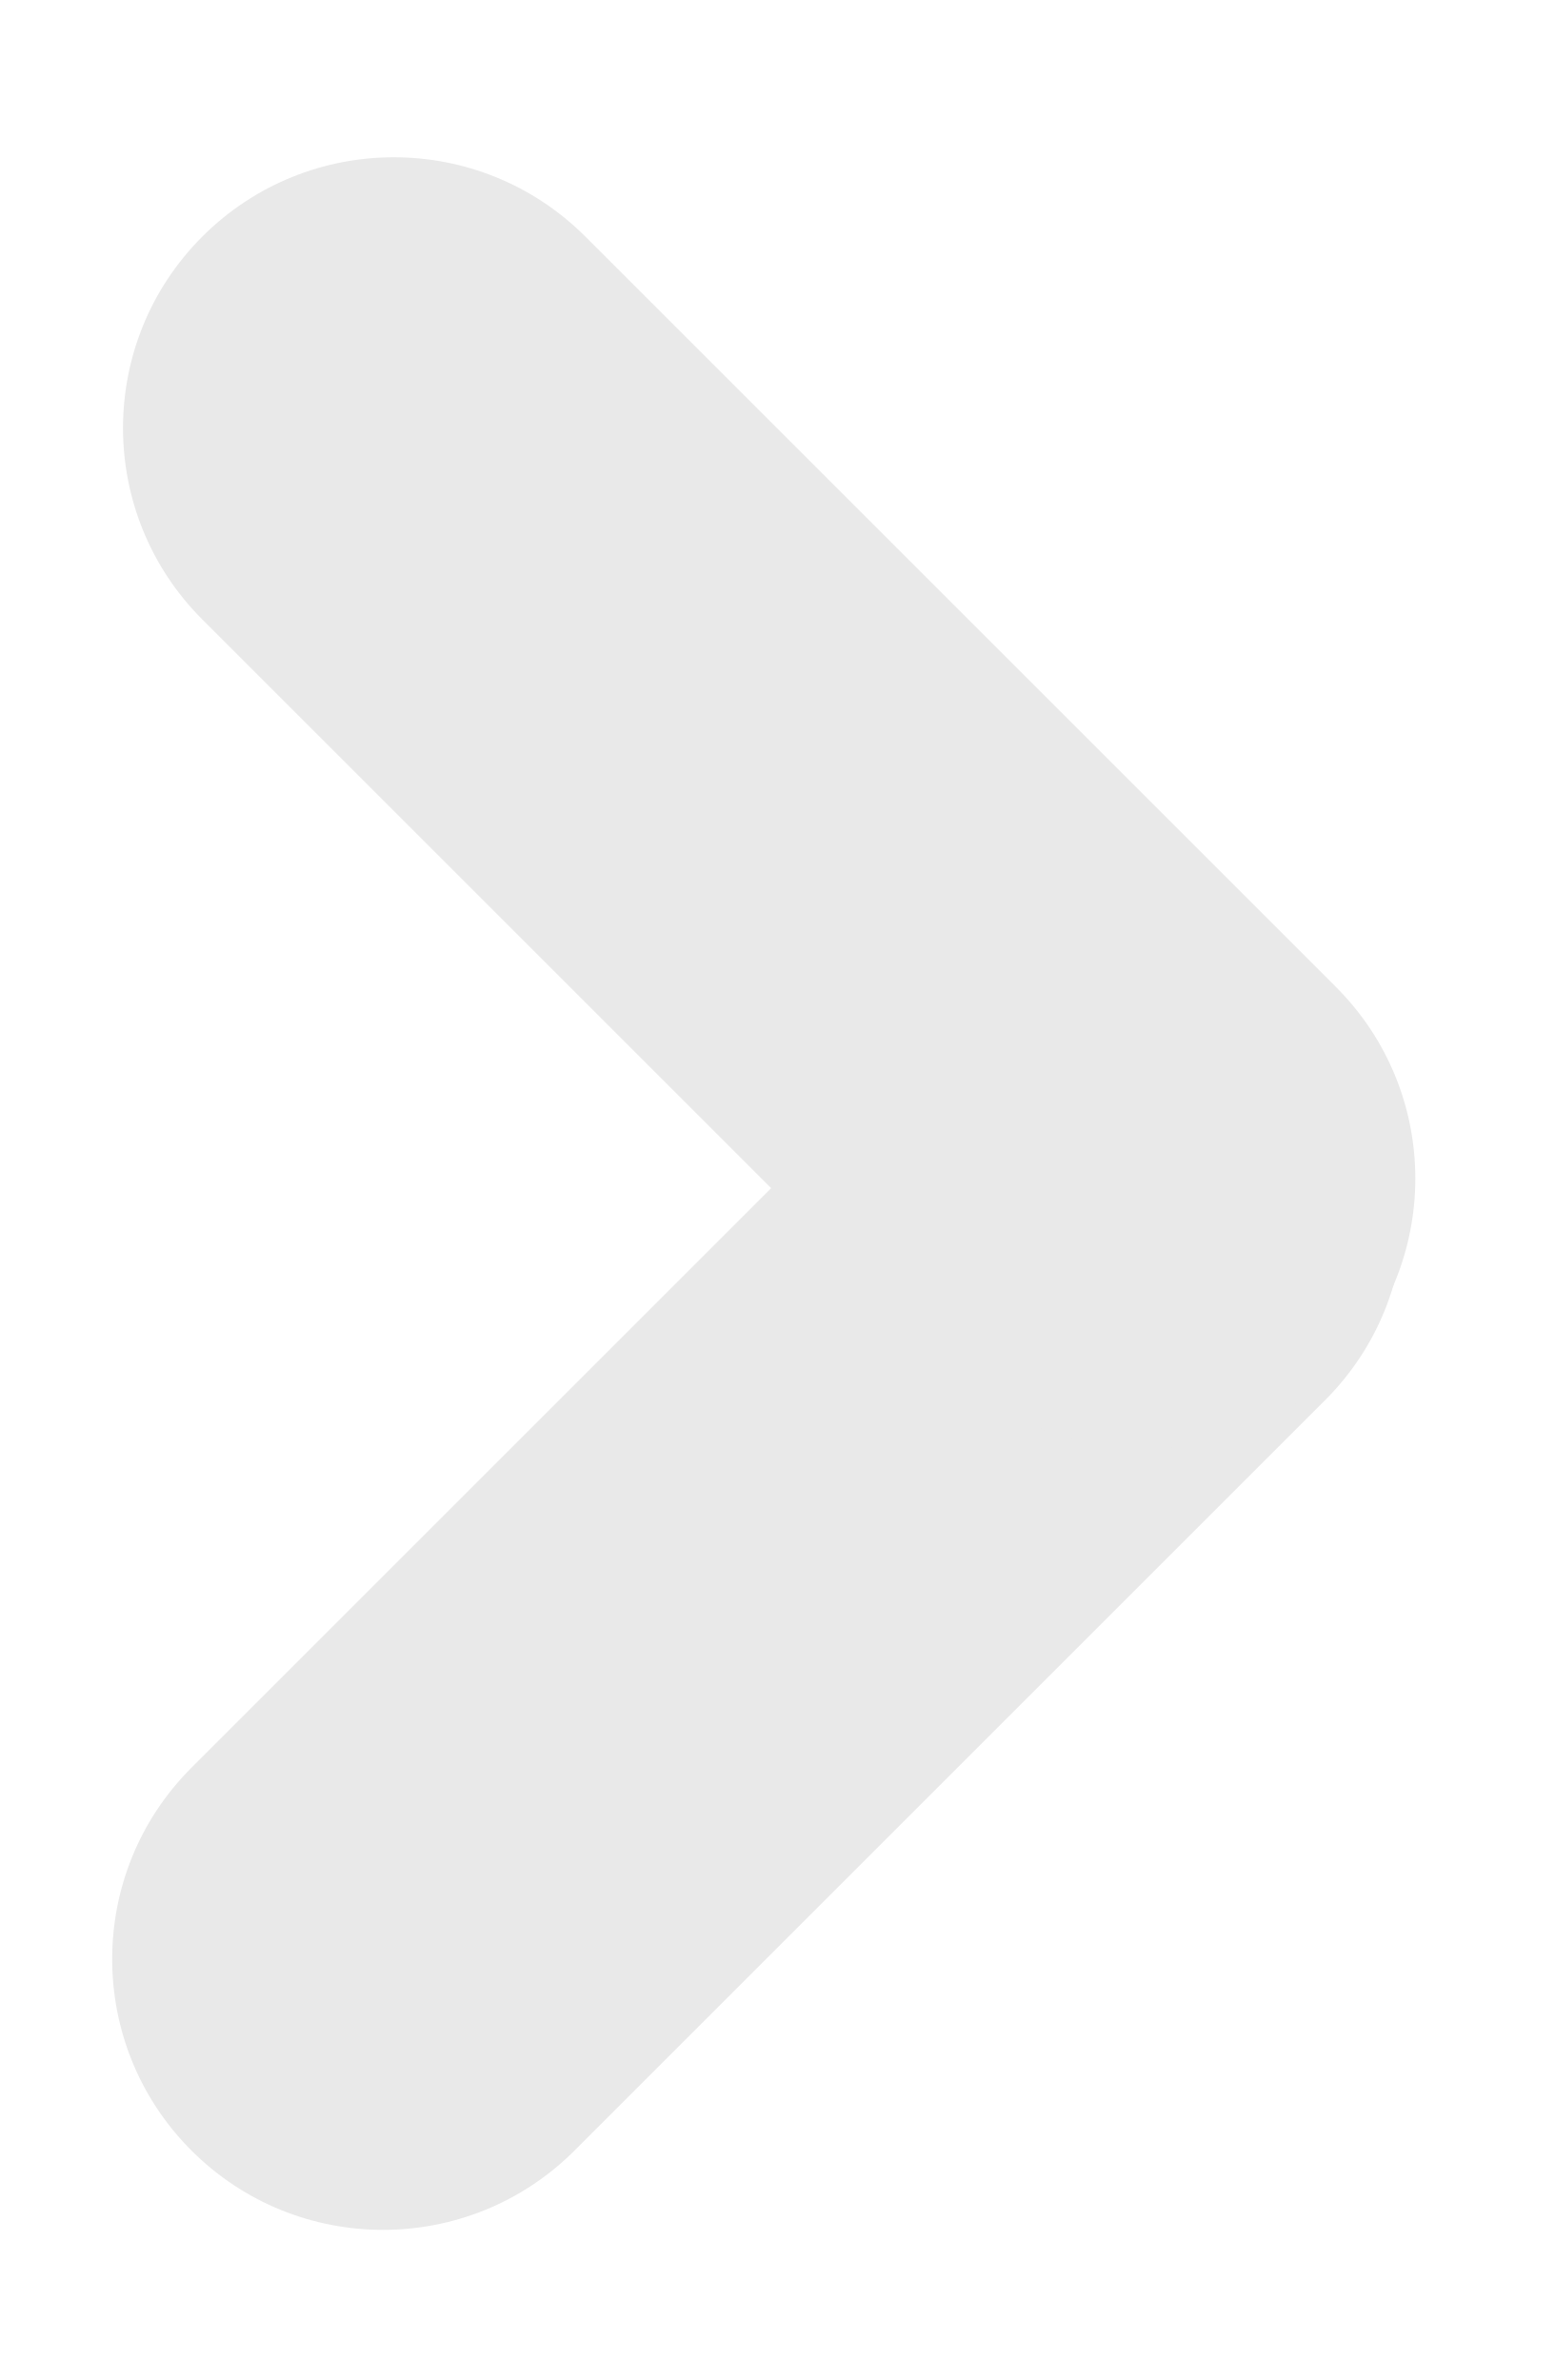
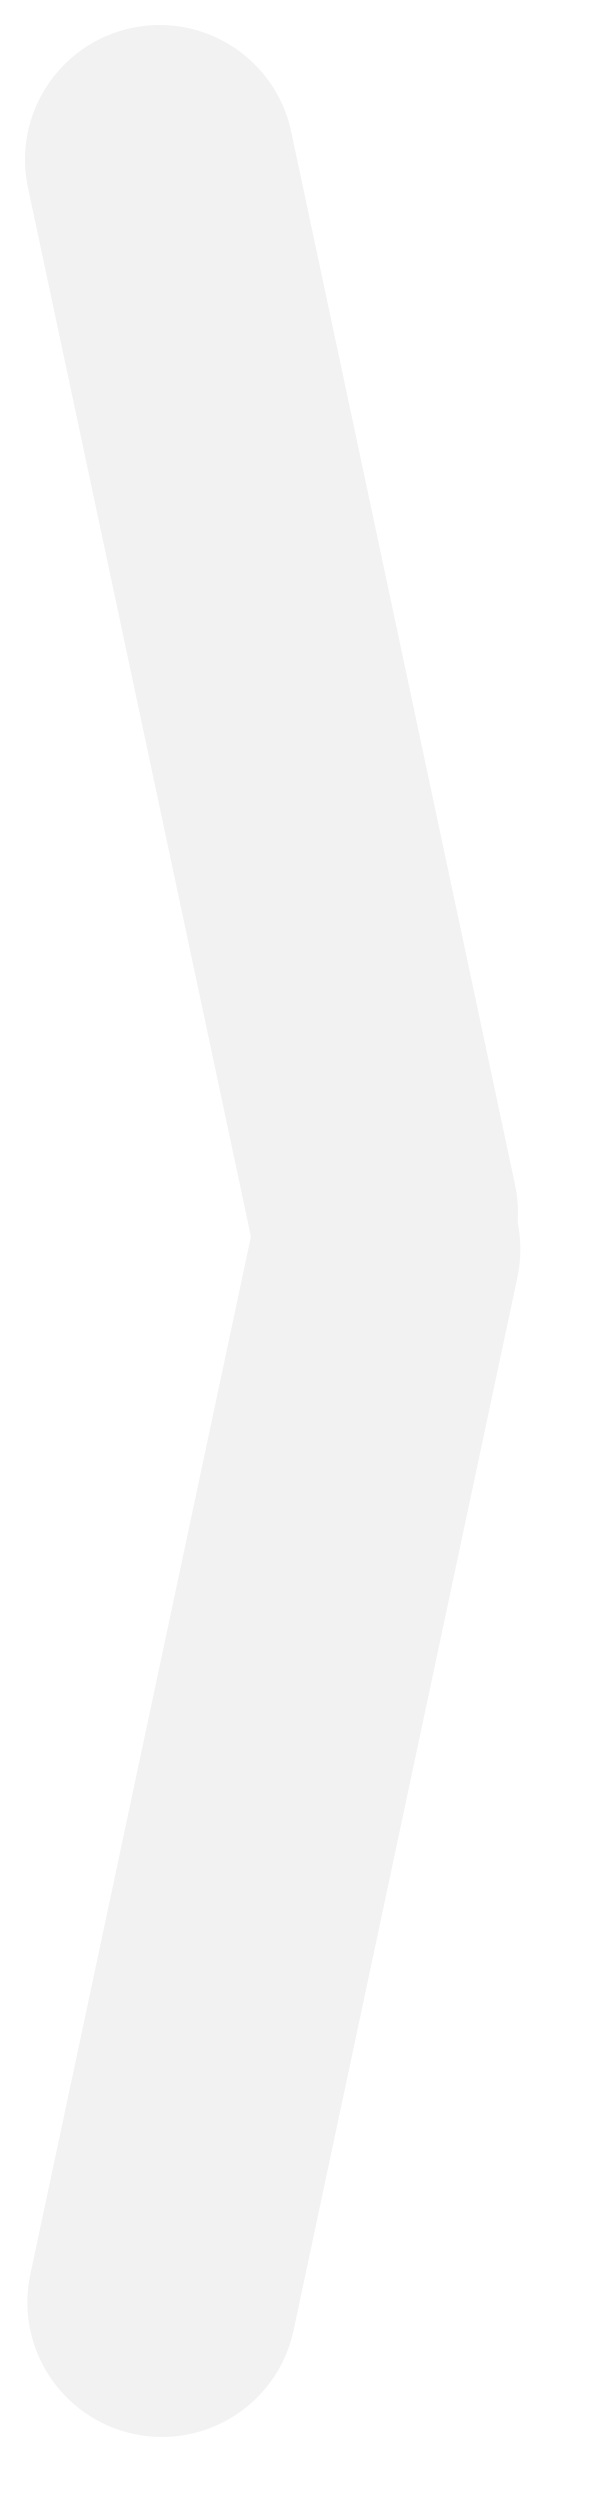
- <svg xmlns="http://www.w3.org/2000/svg" width="32" height="49" viewBox="0 0 32 49" fill="none">
-   <rect x="7.884" y="48.218" width="11.149" height="33" rx="5.575" transform="rotate(-135 7.88376 48.2183)" fill="#E9E9E9" />
-   <rect x="0.223" y="8.812" width="11.149" height="33" rx="5.575" transform="rotate(-45 0.22345 8.81226)" fill="#E9E9E9" />
+ <svg xmlns="http://www.w3.org/2000/svg" width="11" height="46" viewBox="0 0 11 46" fill="none">
+   <rect x="4.888" y="45.3" width="4.952" height="24.76" rx="2.476" transform="rotate(-168 4.88757 45.3003)" fill="#F2F2F2" />
+   <rect x="9.992" y="24.219" width="4.952" height="24.76" rx="2.476" transform="rotate(168 9.99159 24.2188)" fill="#F2F2F2" />
</svg>
